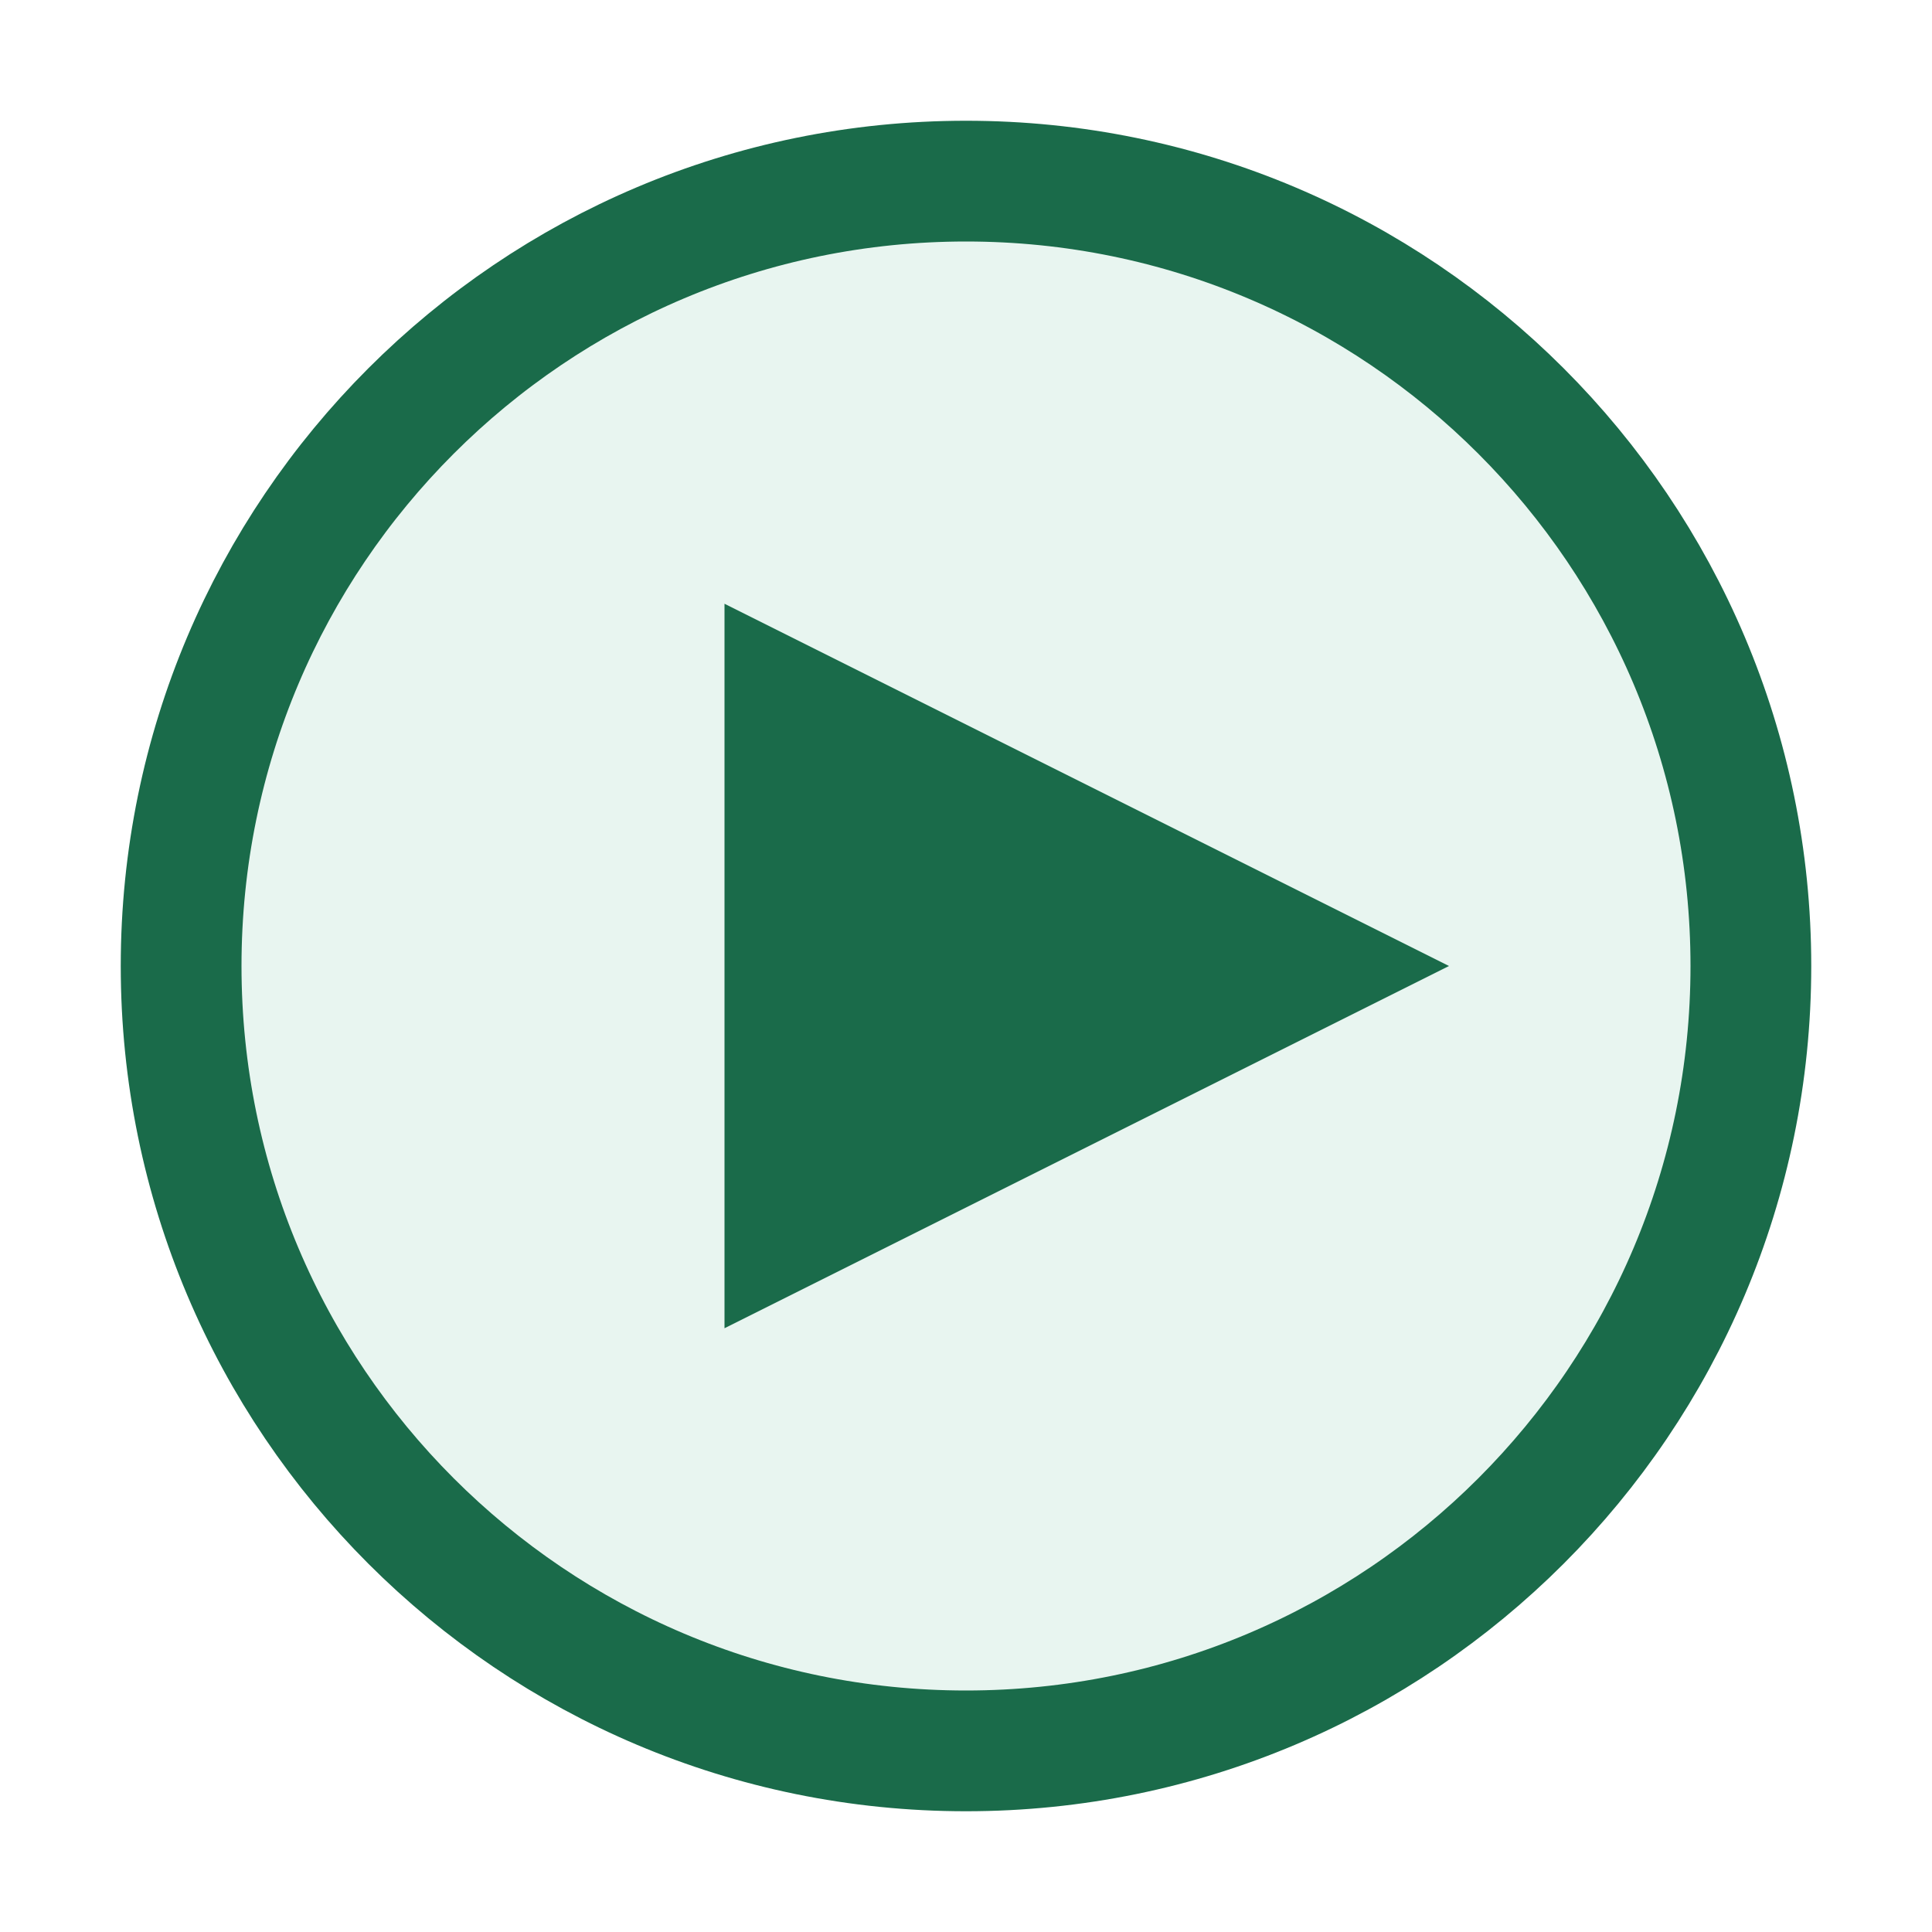
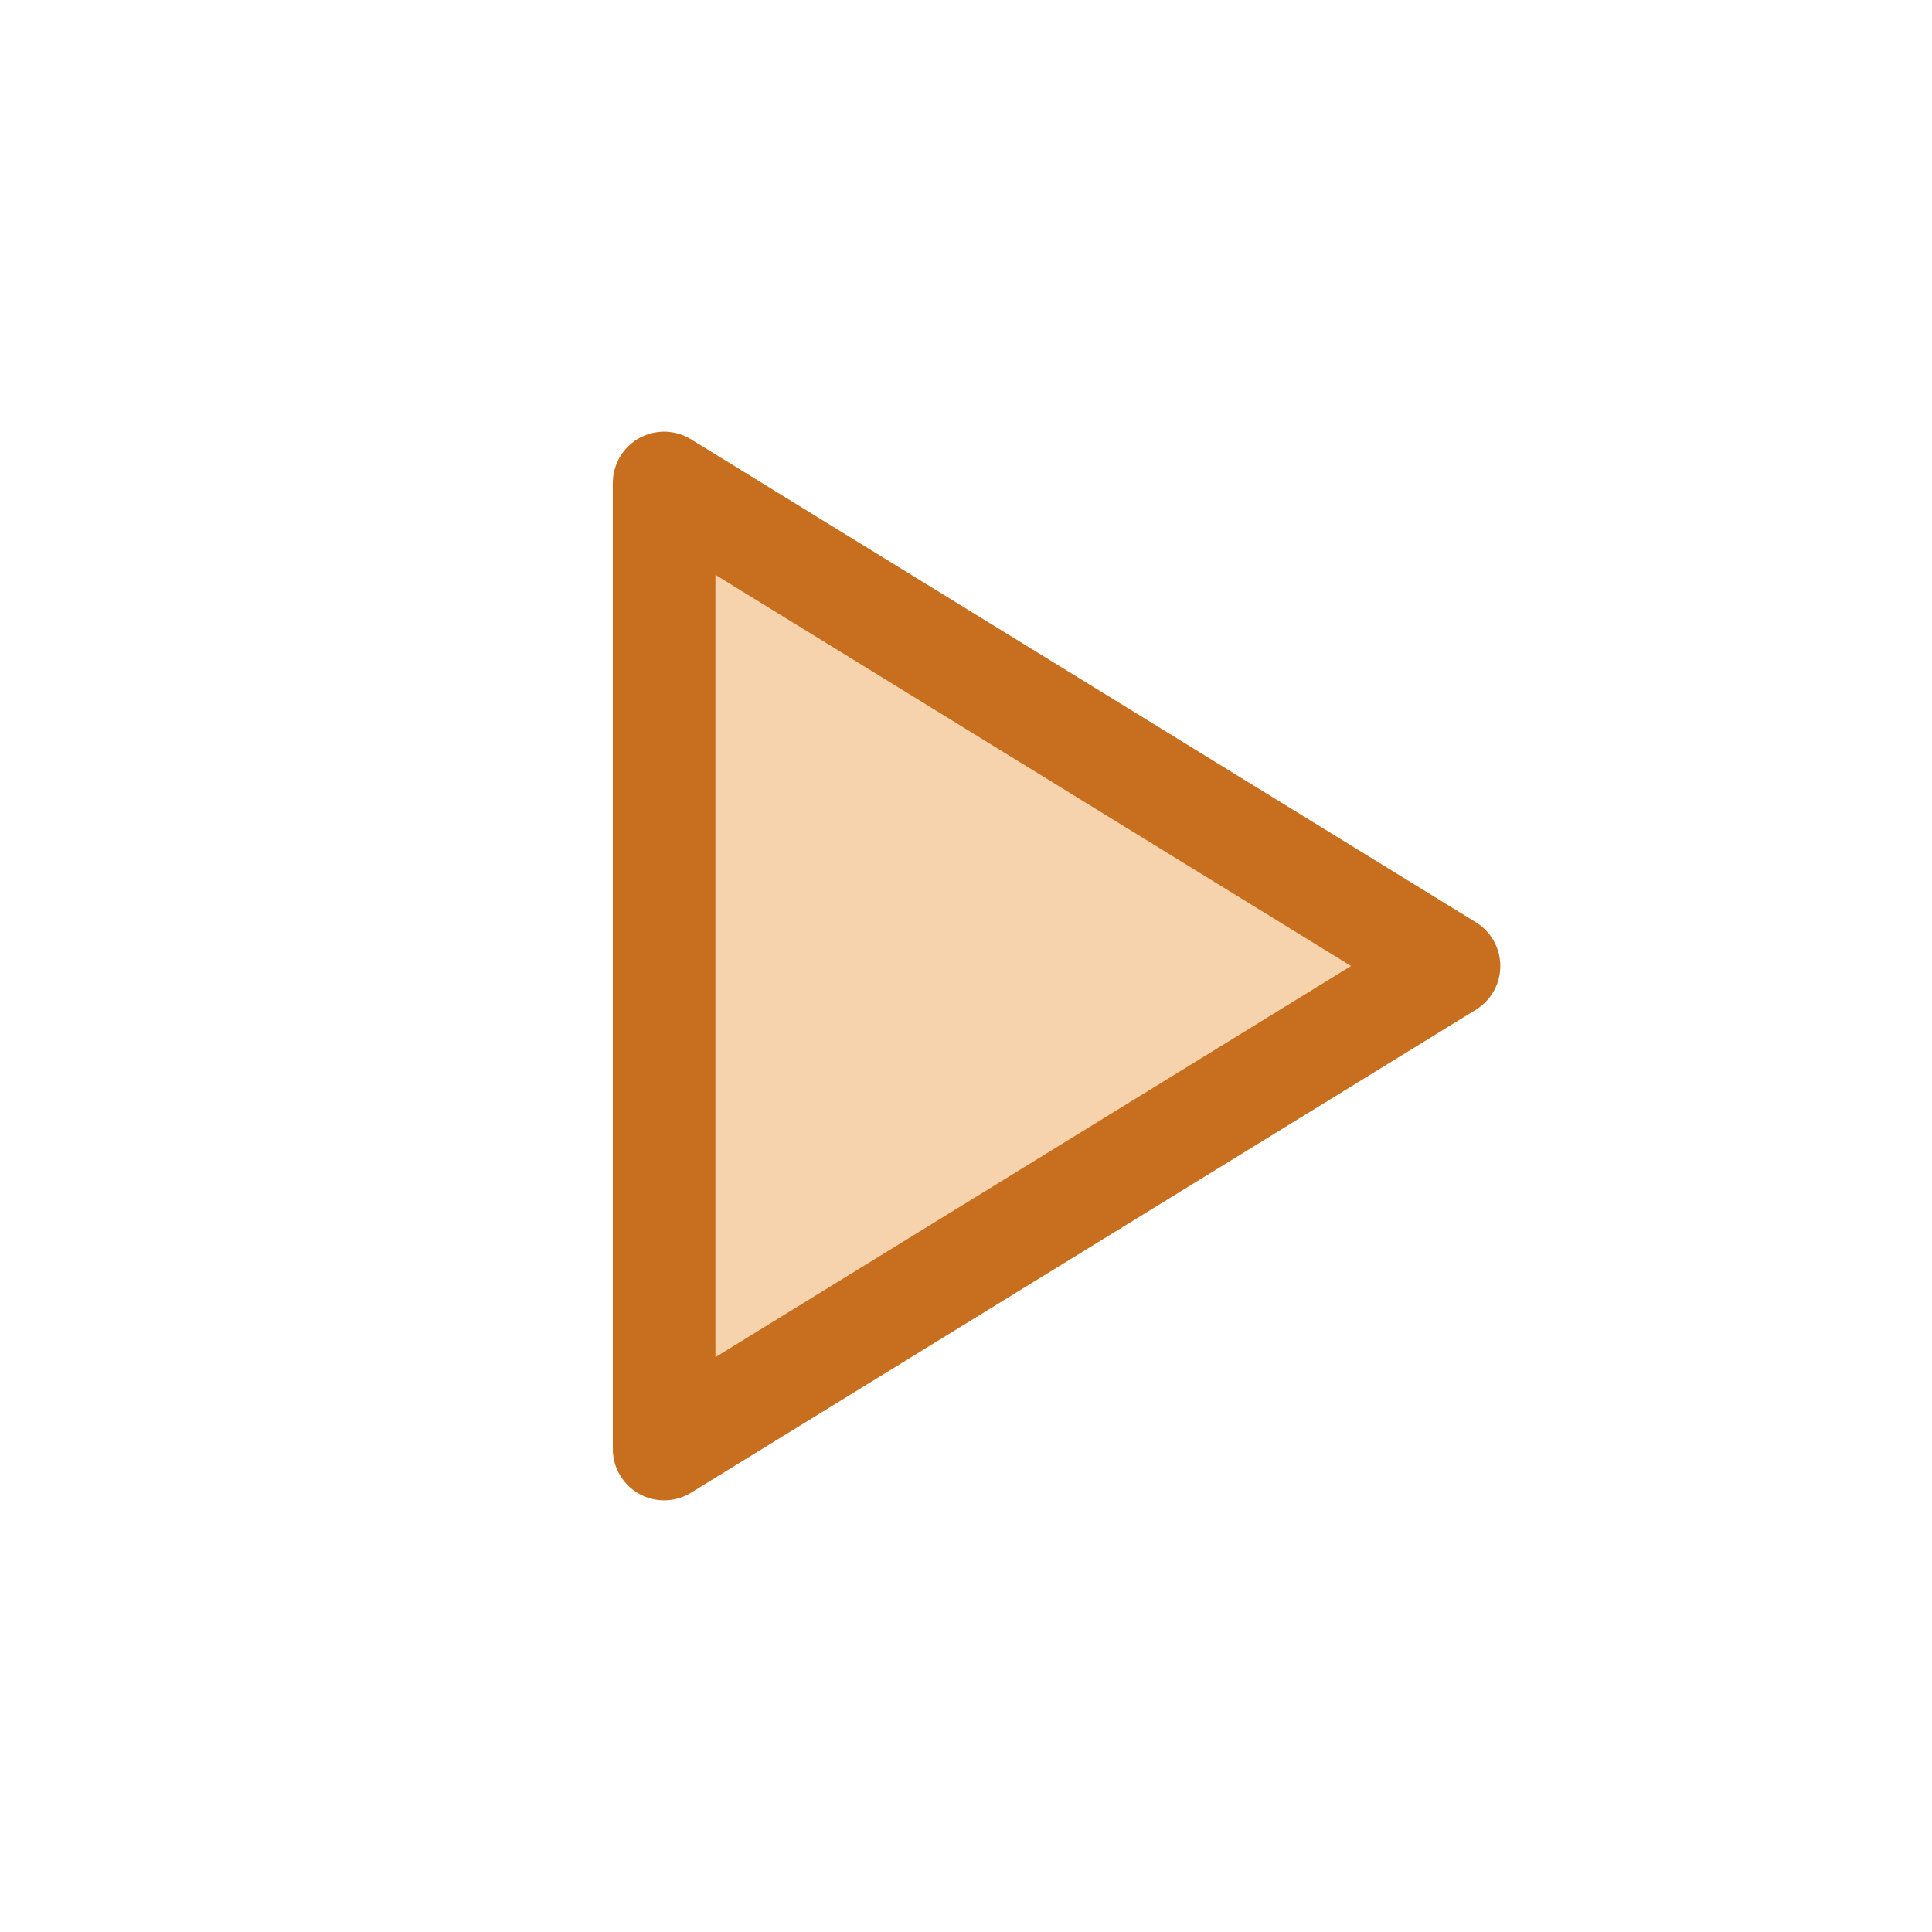
<svg xmlns="http://www.w3.org/2000/svg" width="32" height="32" viewBox="0 0 32 32" fill="none">
-   <circle cx="16" cy="16" r="13" stroke="#1a6b4a" stroke-width="2" fill="#e8f5f0" />
-   <polygon points="12,10 24,16 12,22" fill="#1a6b4a" />
+   <g stroke-width="1.7" stroke-linecap="round" stroke-linejoin="round" vector-effect="non-scaling-stroke">
+     <polygon stroke="#c76f1f" points="11,8 24,16 11,24" fill="#f6d3ac" />
+   </g>
</svg>
